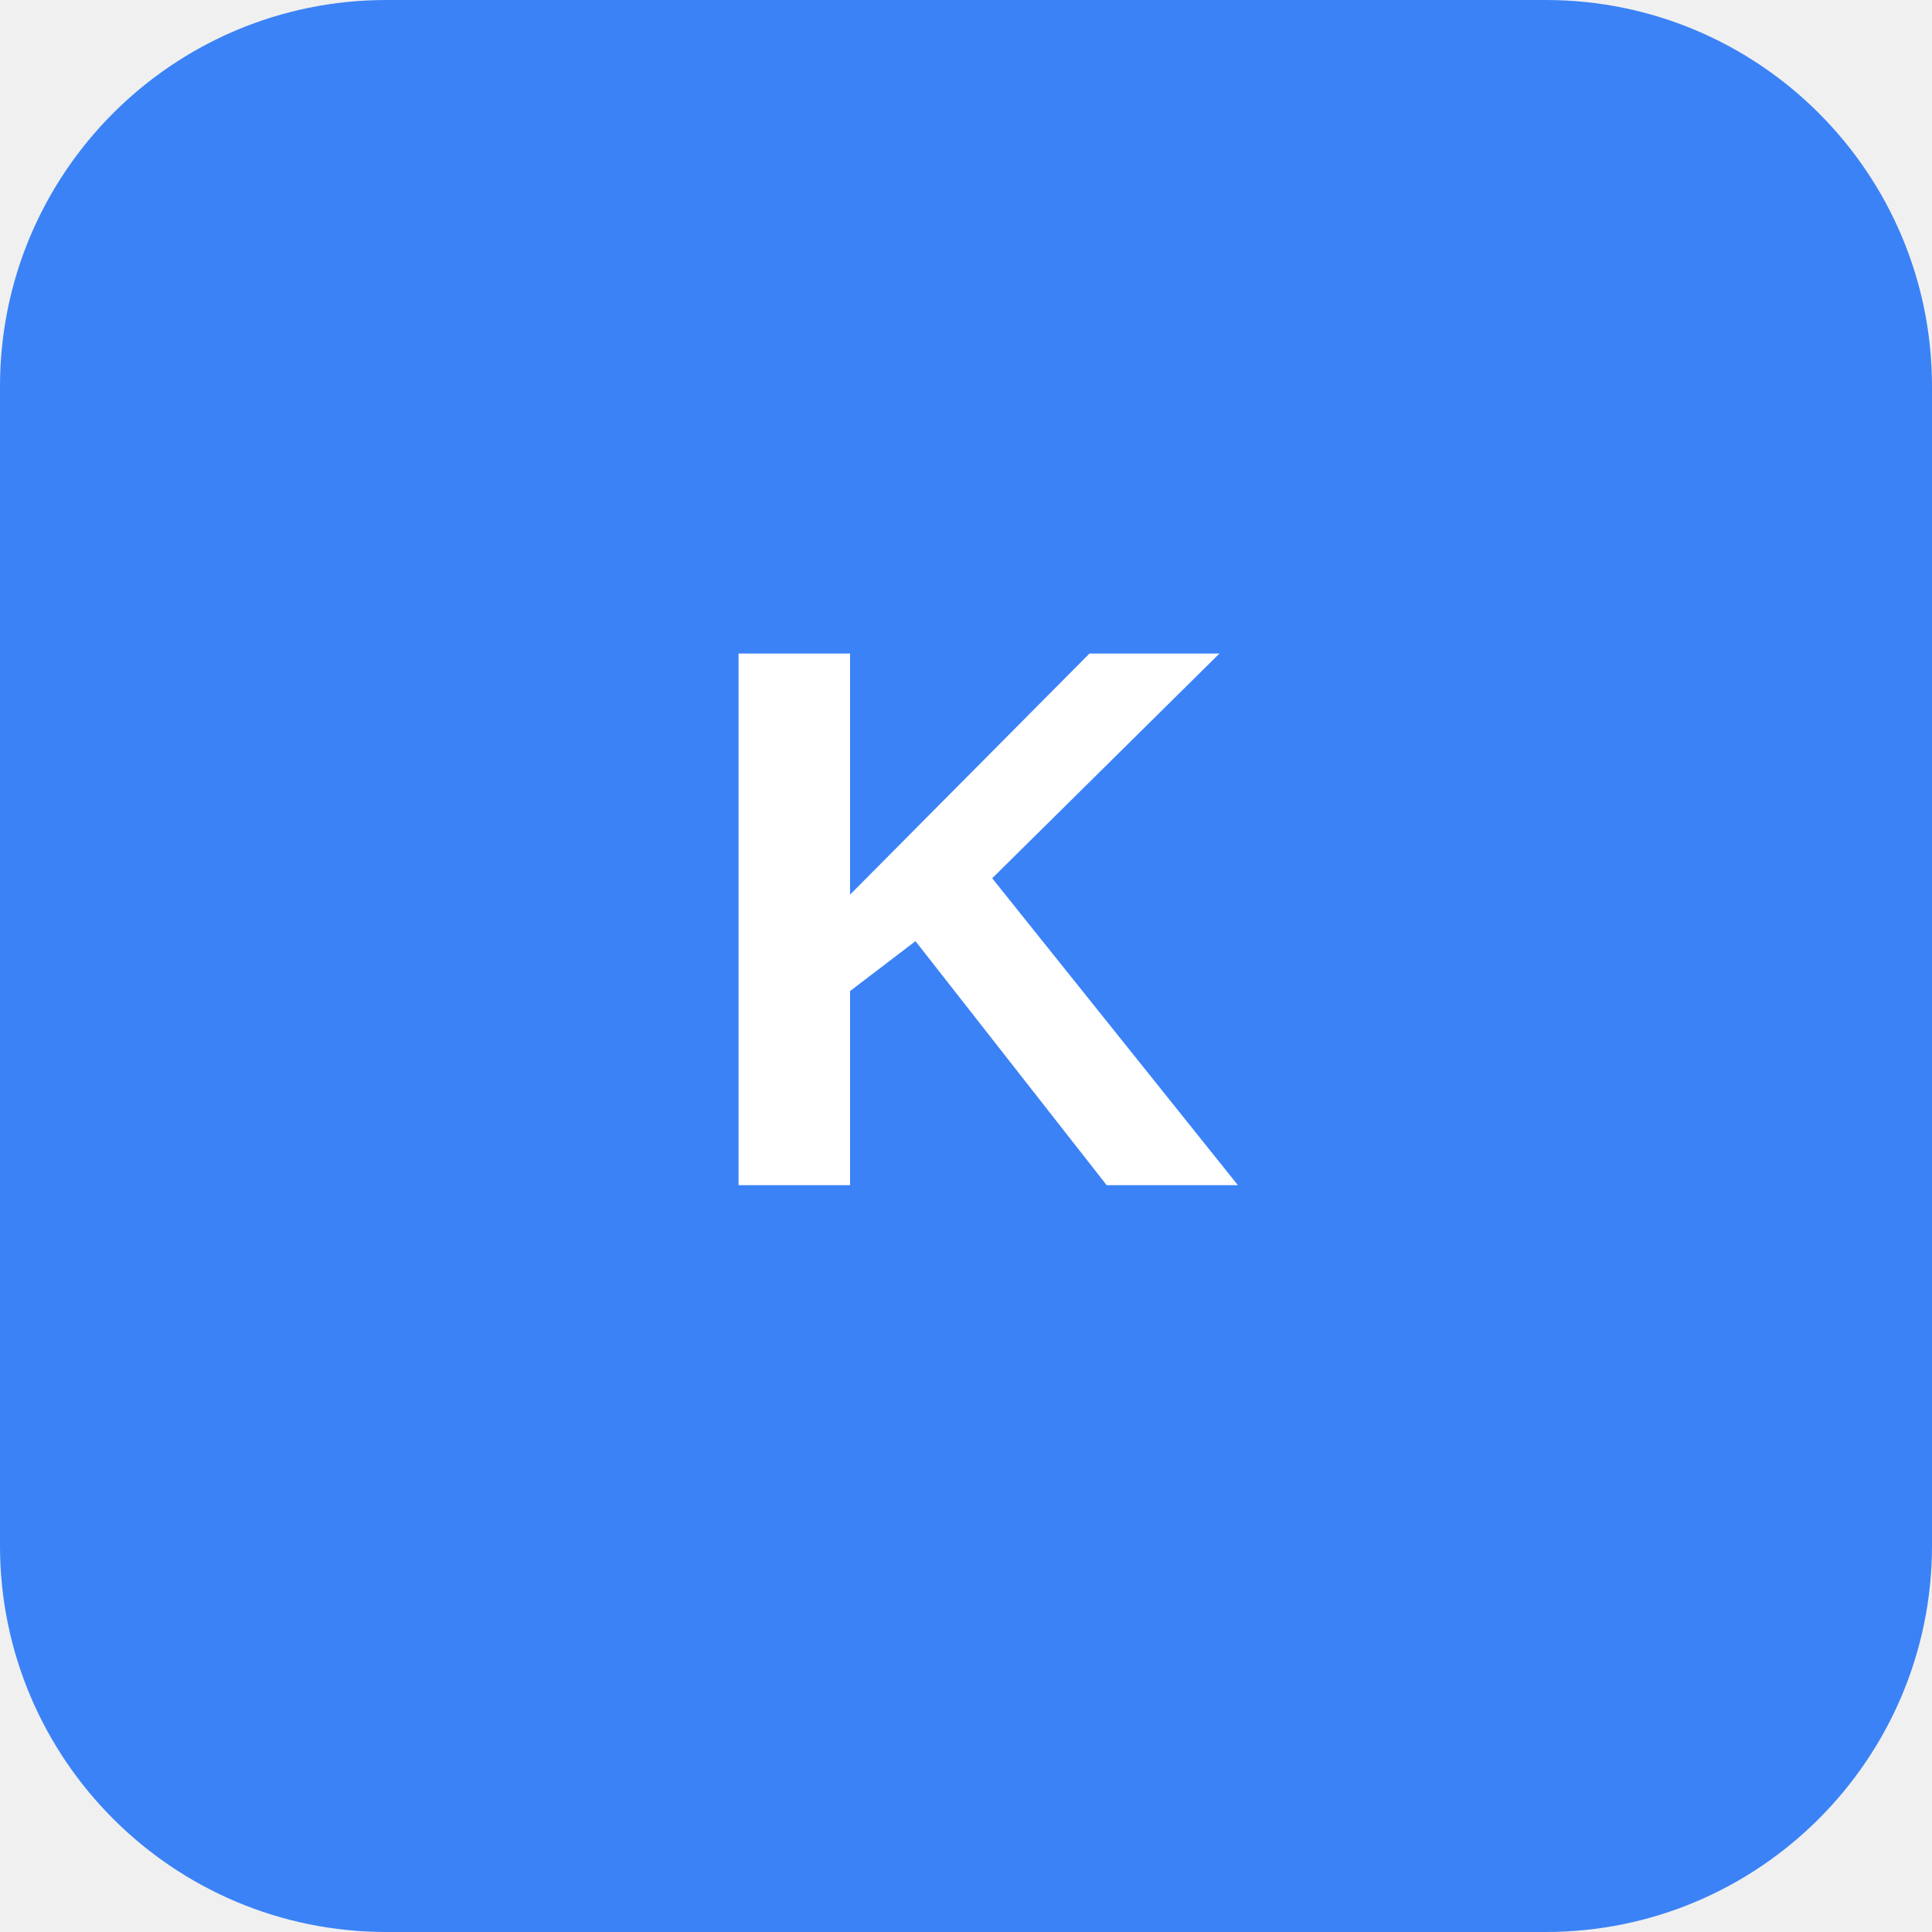
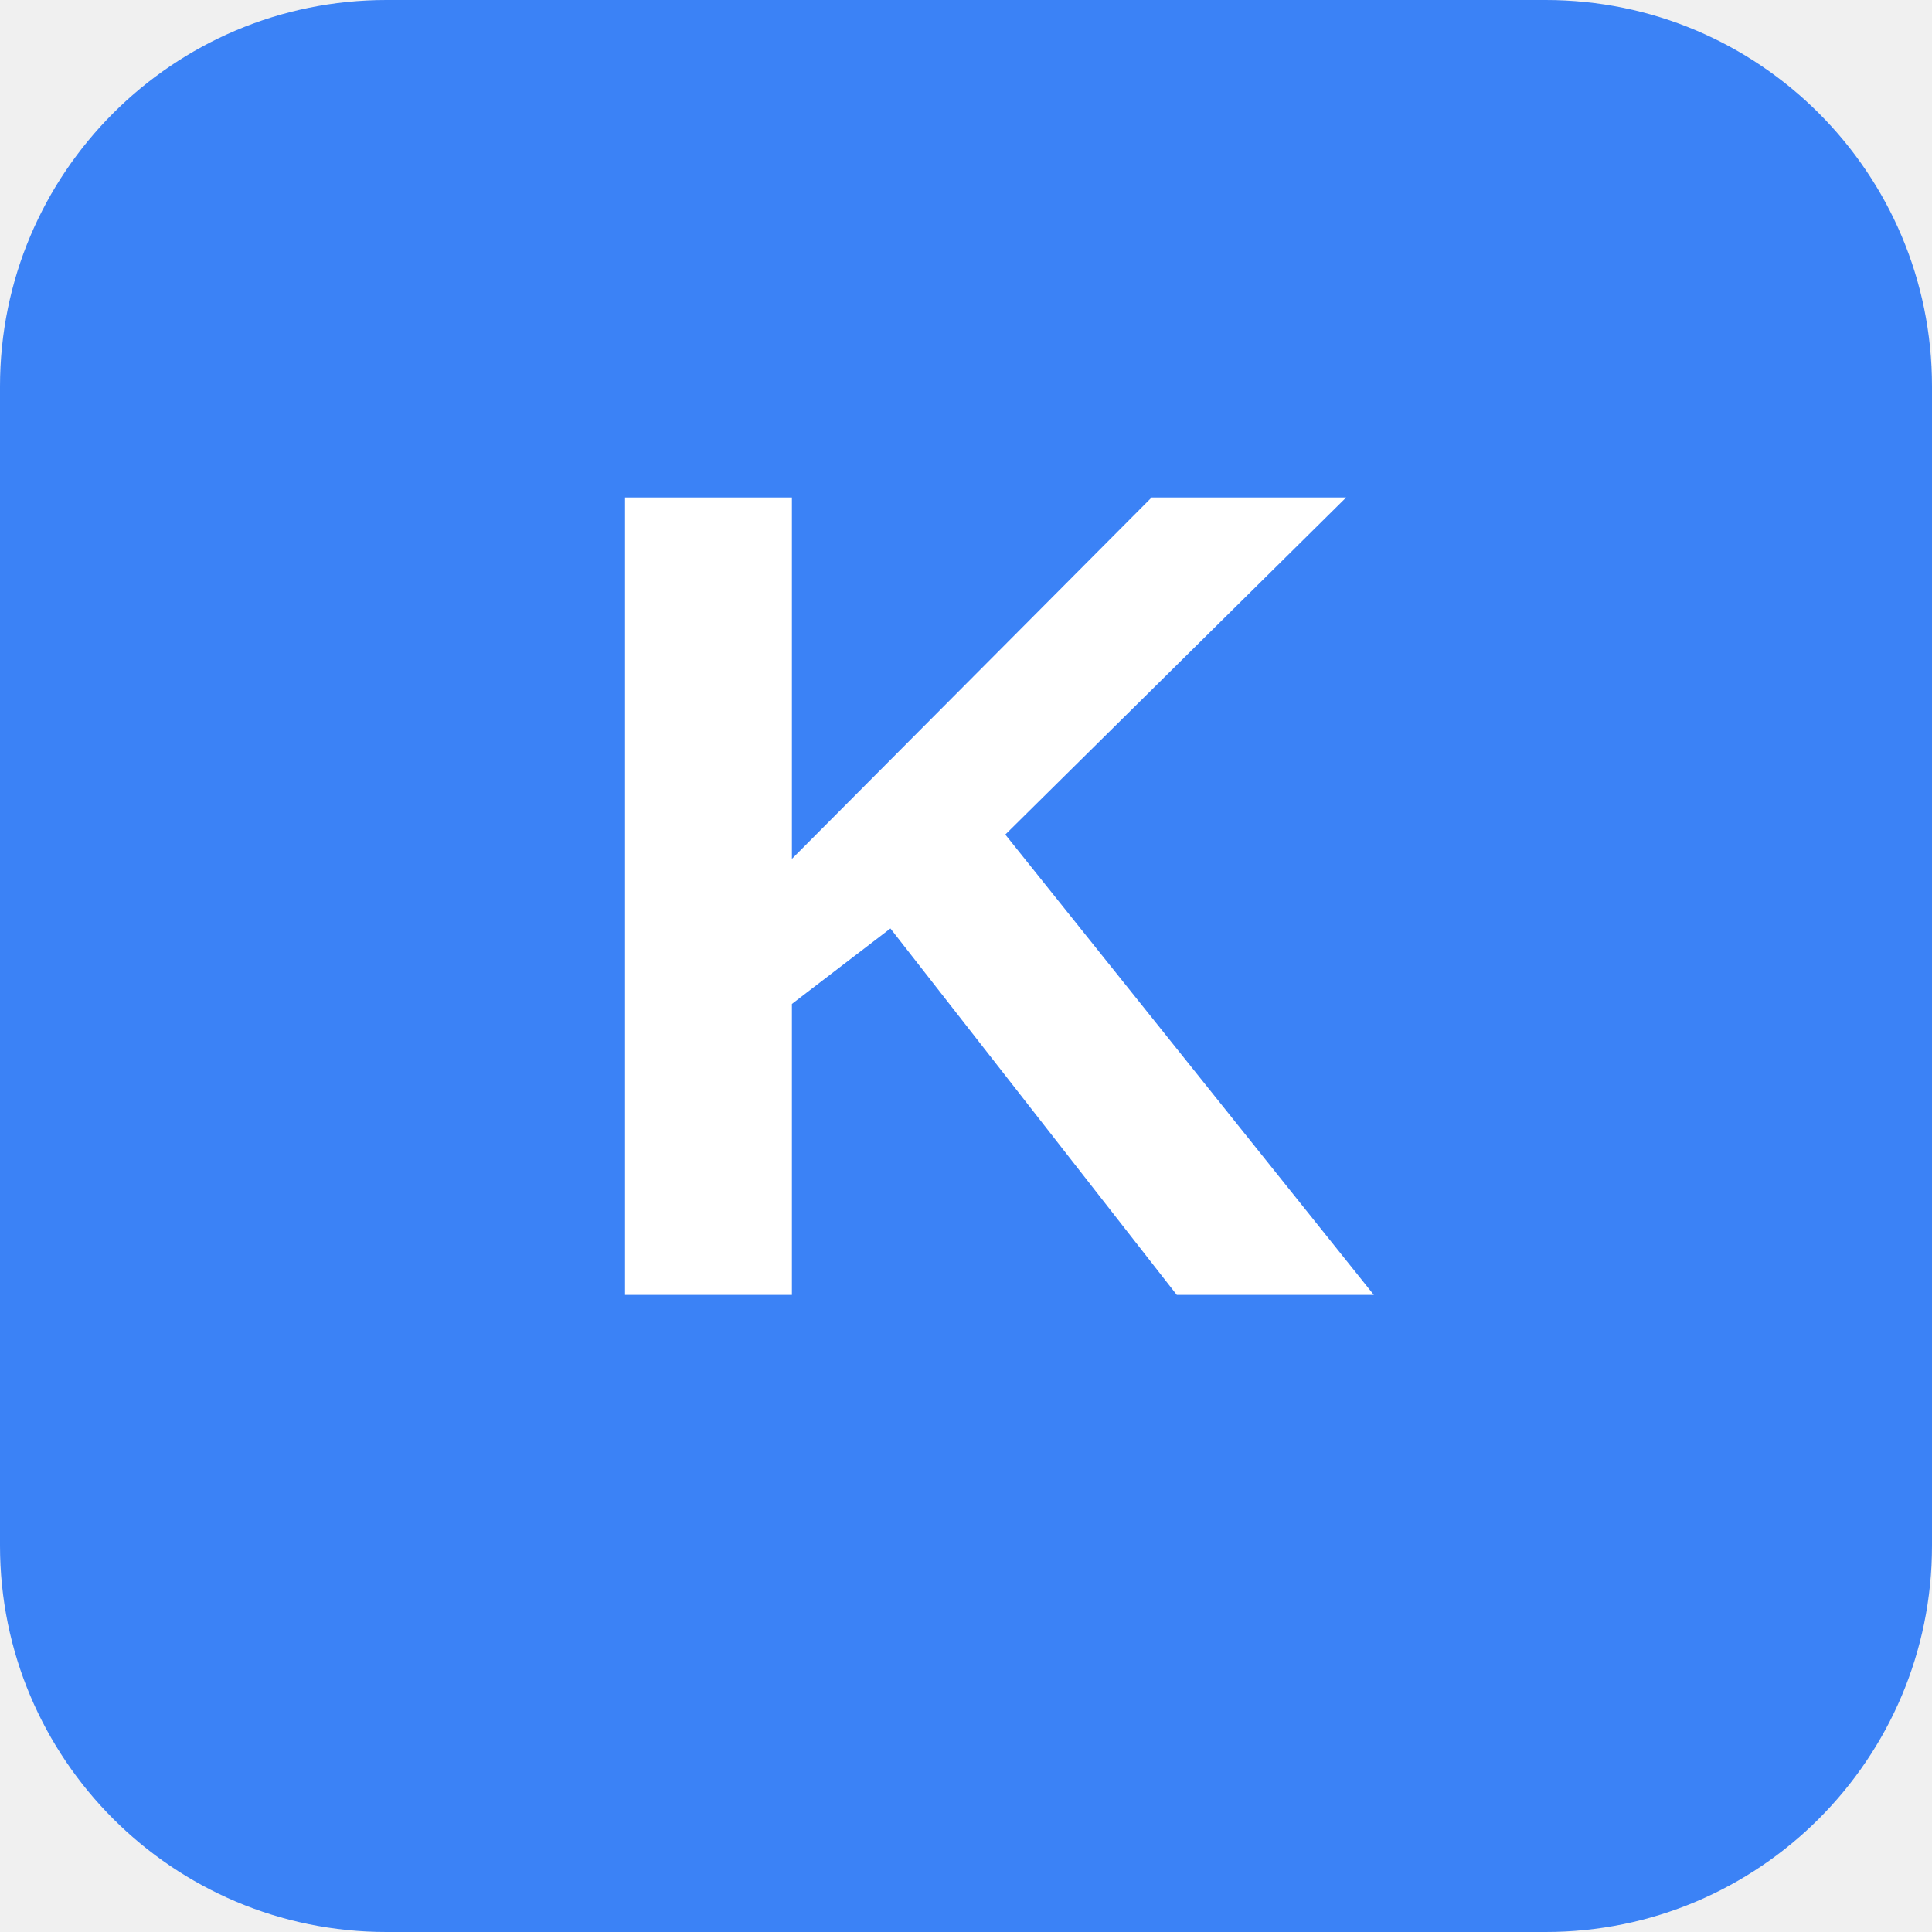
<svg xmlns="http://www.w3.org/2000/svg" width="72" height="72" viewBox="0 0 72 72">
  <rect width="72" height="72" fill="#3b82f6" rx="14.4" />
-   <text x="50%" y="50%" font-family="Arial, sans-serif" font-size="28.8" font-weight="bold" text-anchor="middle" dominant-baseline="middle" fill="white">K</text>
+   <text x="50%" y="50%" font-family="Arial, sans-serif" font-size="43.2" font-weight="bold" text-anchor="middle" dominant-baseline="middle" fill="white">K</text>
</svg>
